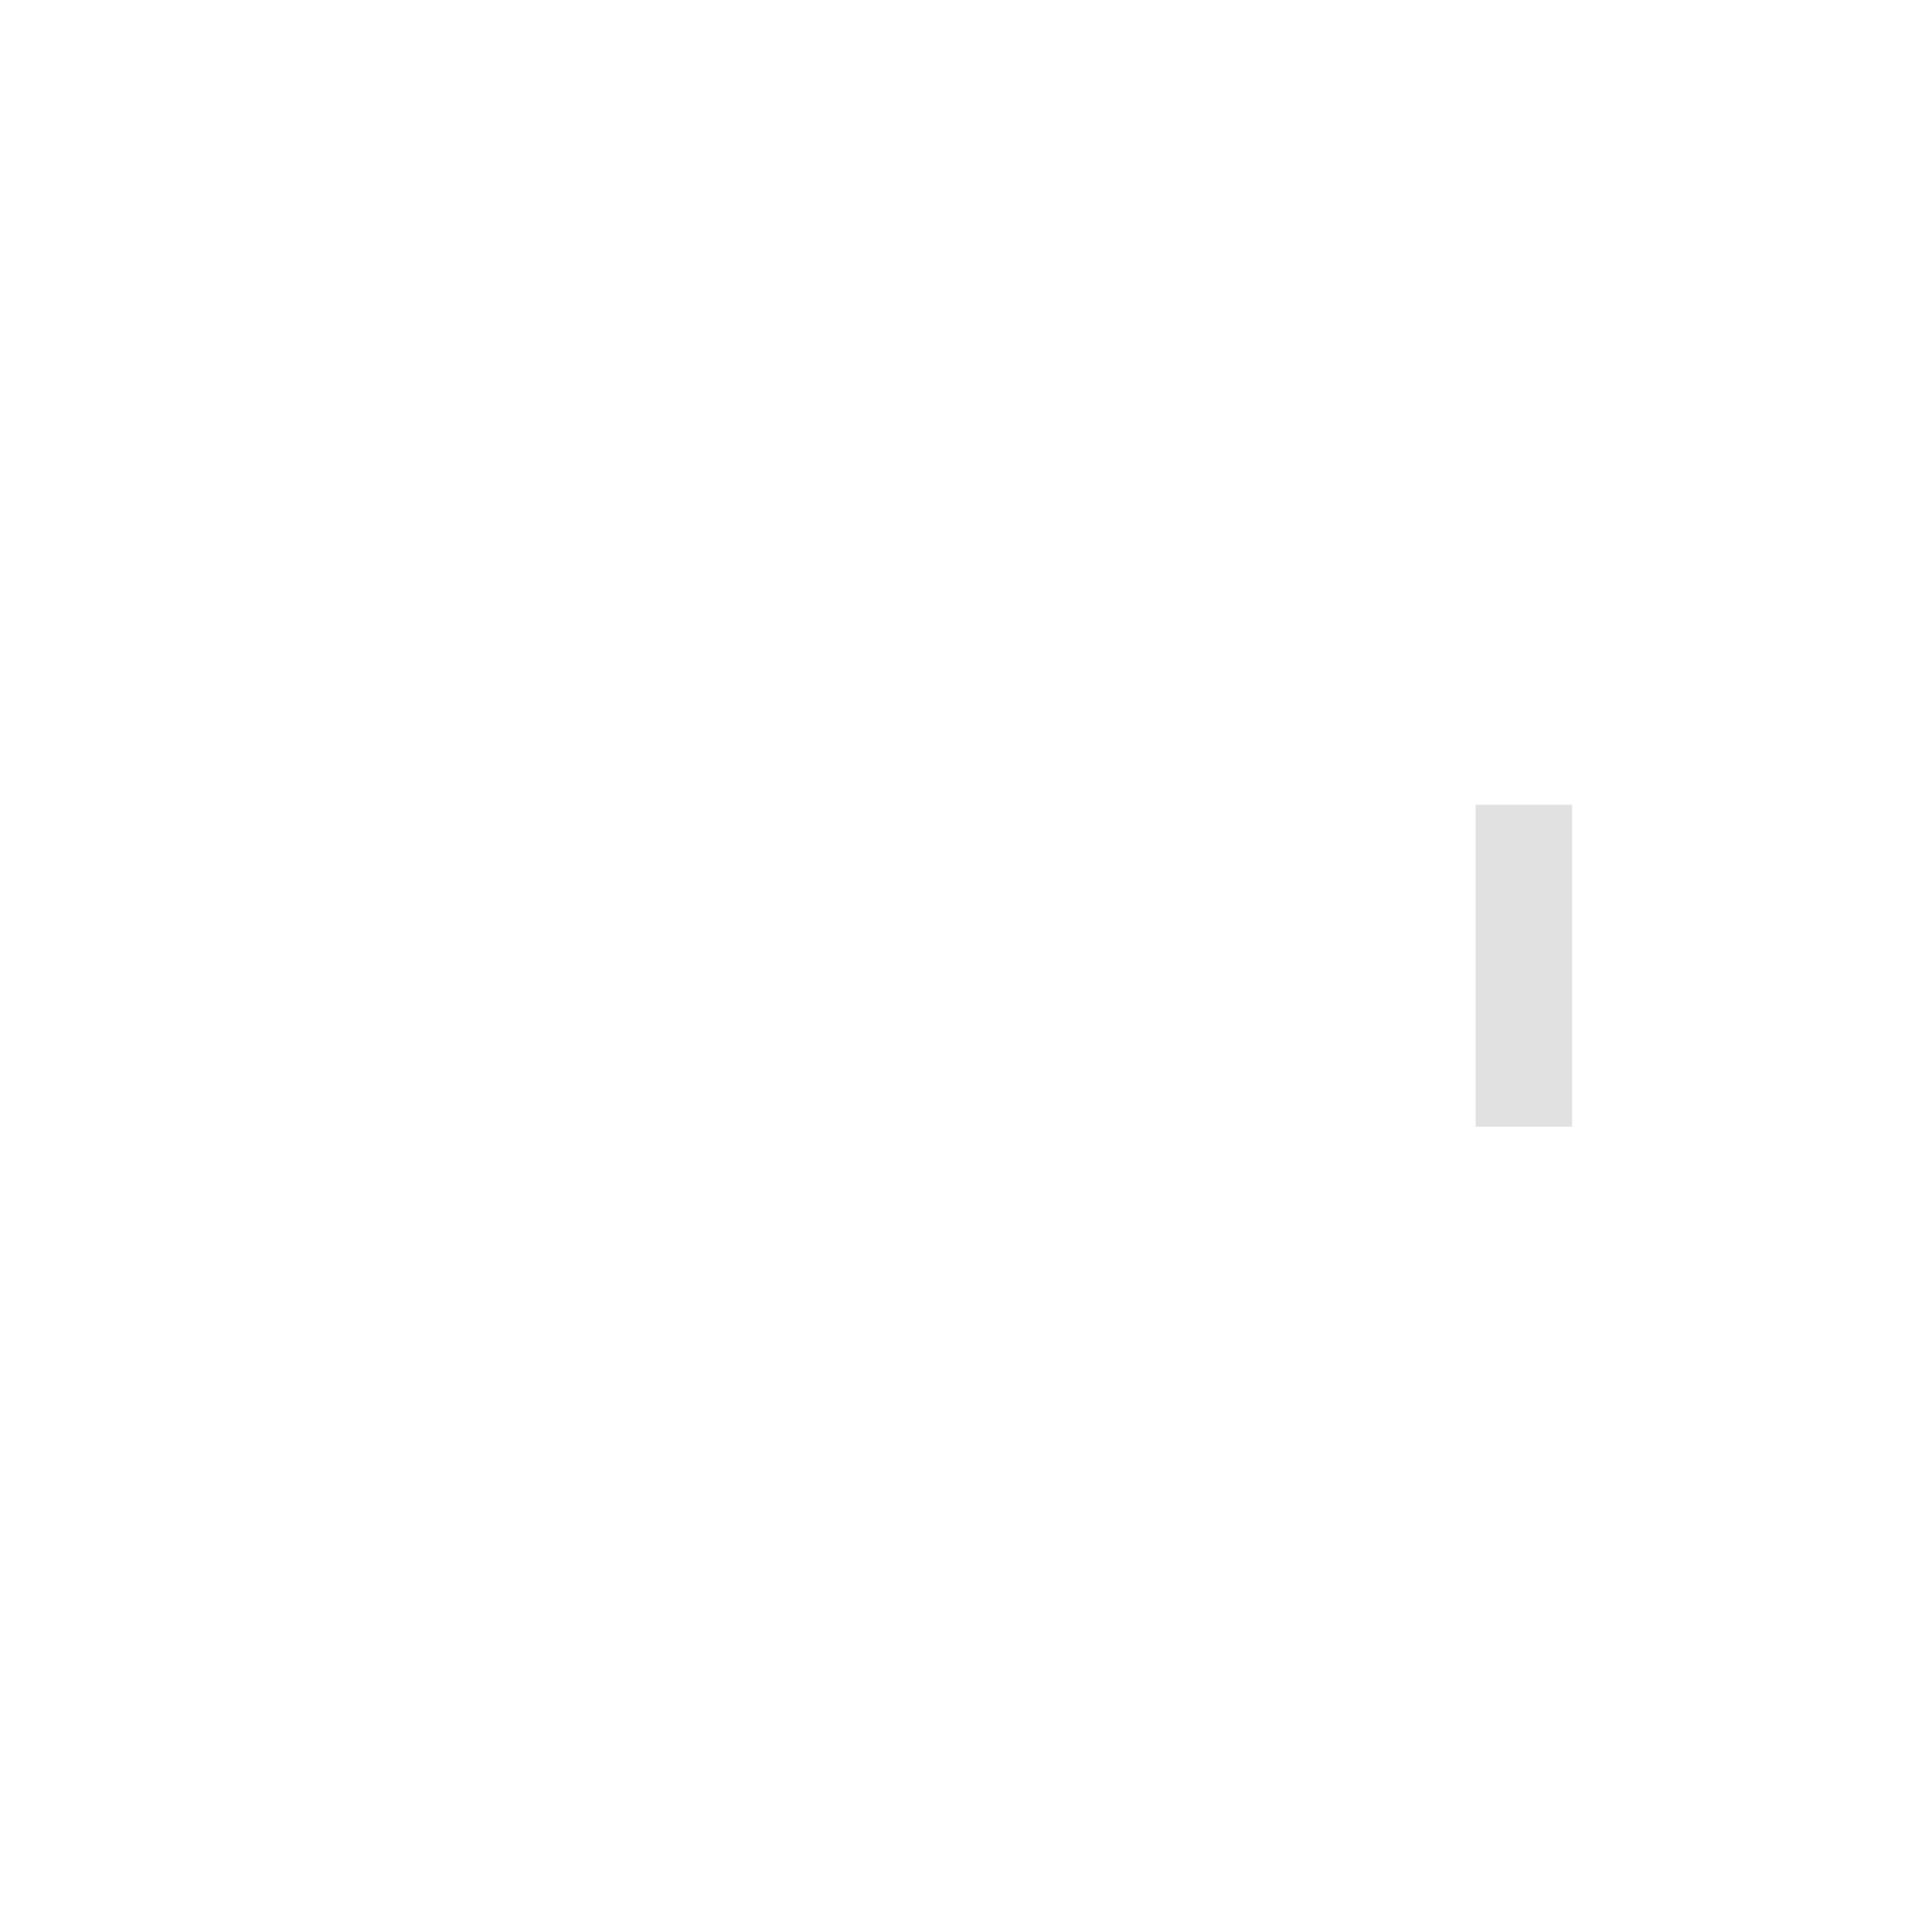
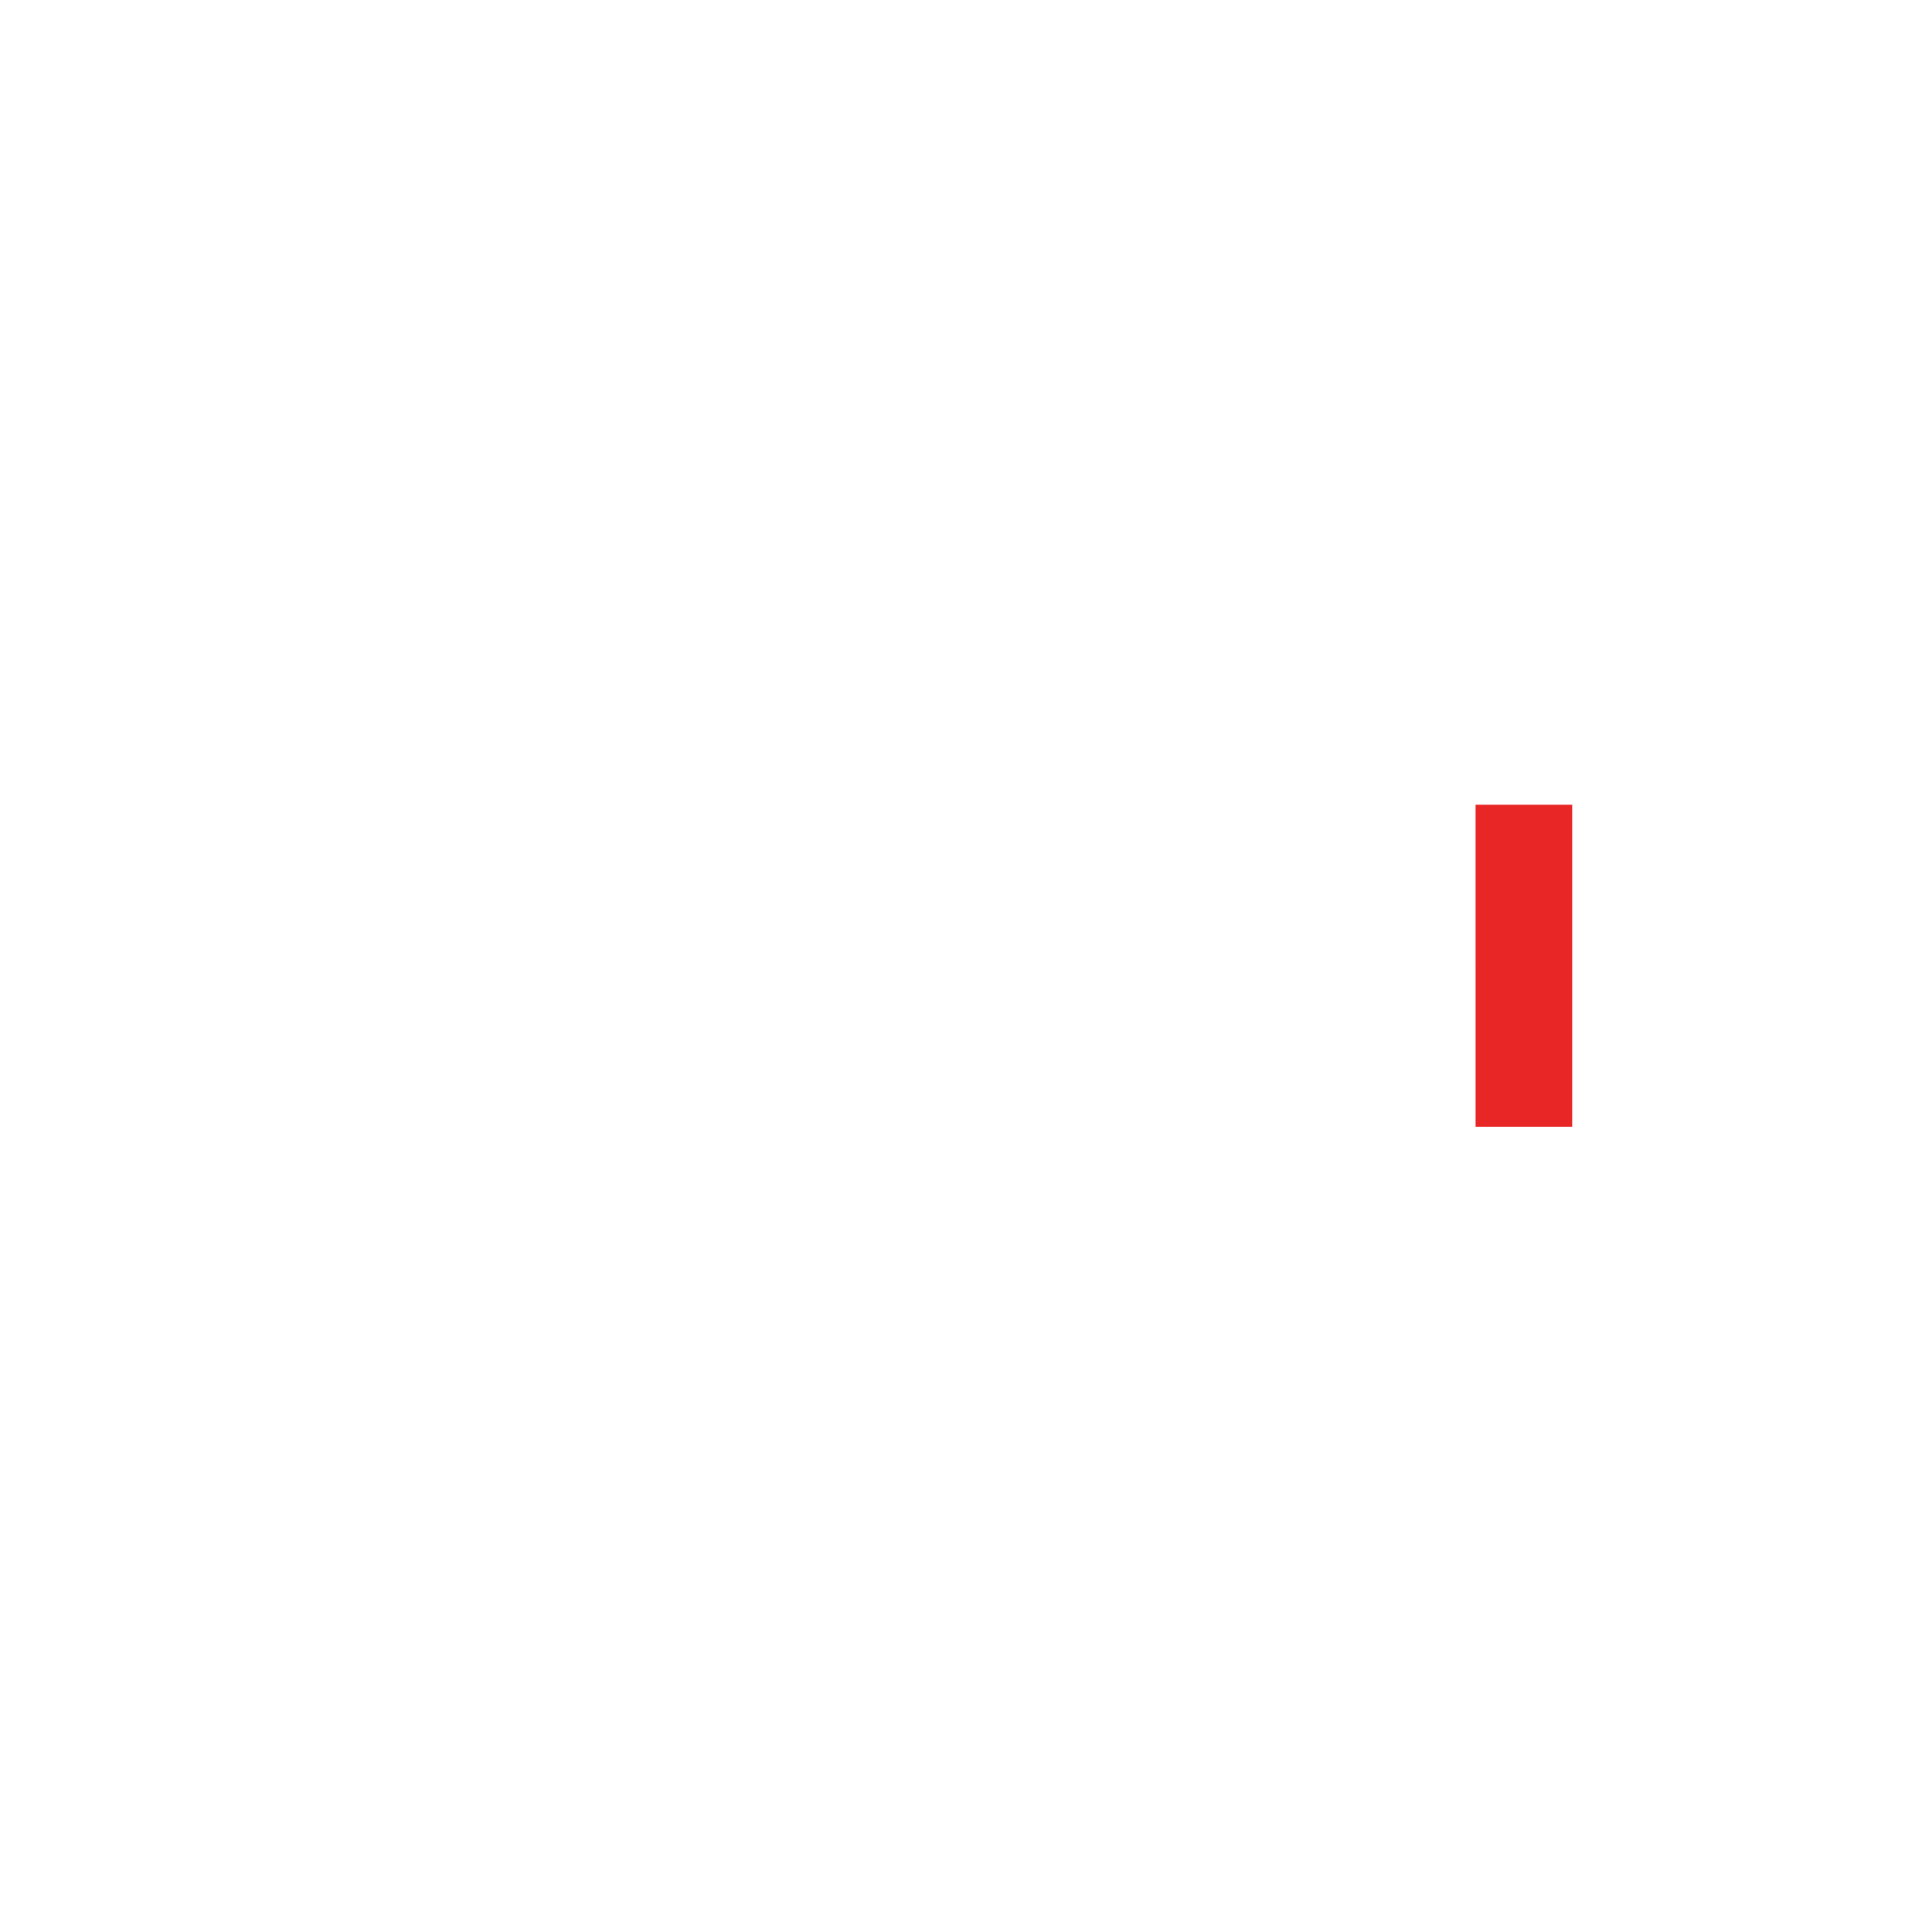
<svg xmlns="http://www.w3.org/2000/svg" version="1.1" width="200" height="200" viewBox="-1 -1 2 2" id="svg5">
-   <defs id="defs7" />
  <g id="eastdoor" transform="rotate(30) scale(0.666666)">
-     <path style="fill:none;stroke:#e1e1e1;stroke-width:0.15;stroke-miterlimit:4;stroke-dasharray:none;stroke-opacity:1" d="m 0.875,-0.217 -0.25,-0.433 v 0 z" id="path2" />
+     <path style="fill:none;stroke:#e82626;stroke-width:0.15;stroke-miterlimit:4;stroke-dasharray:none;stroke-opacity:1" d="m 0.875,-0.217 -0.25,-0.433 v 0 z" id="path2" />
  </g>
</svg>
